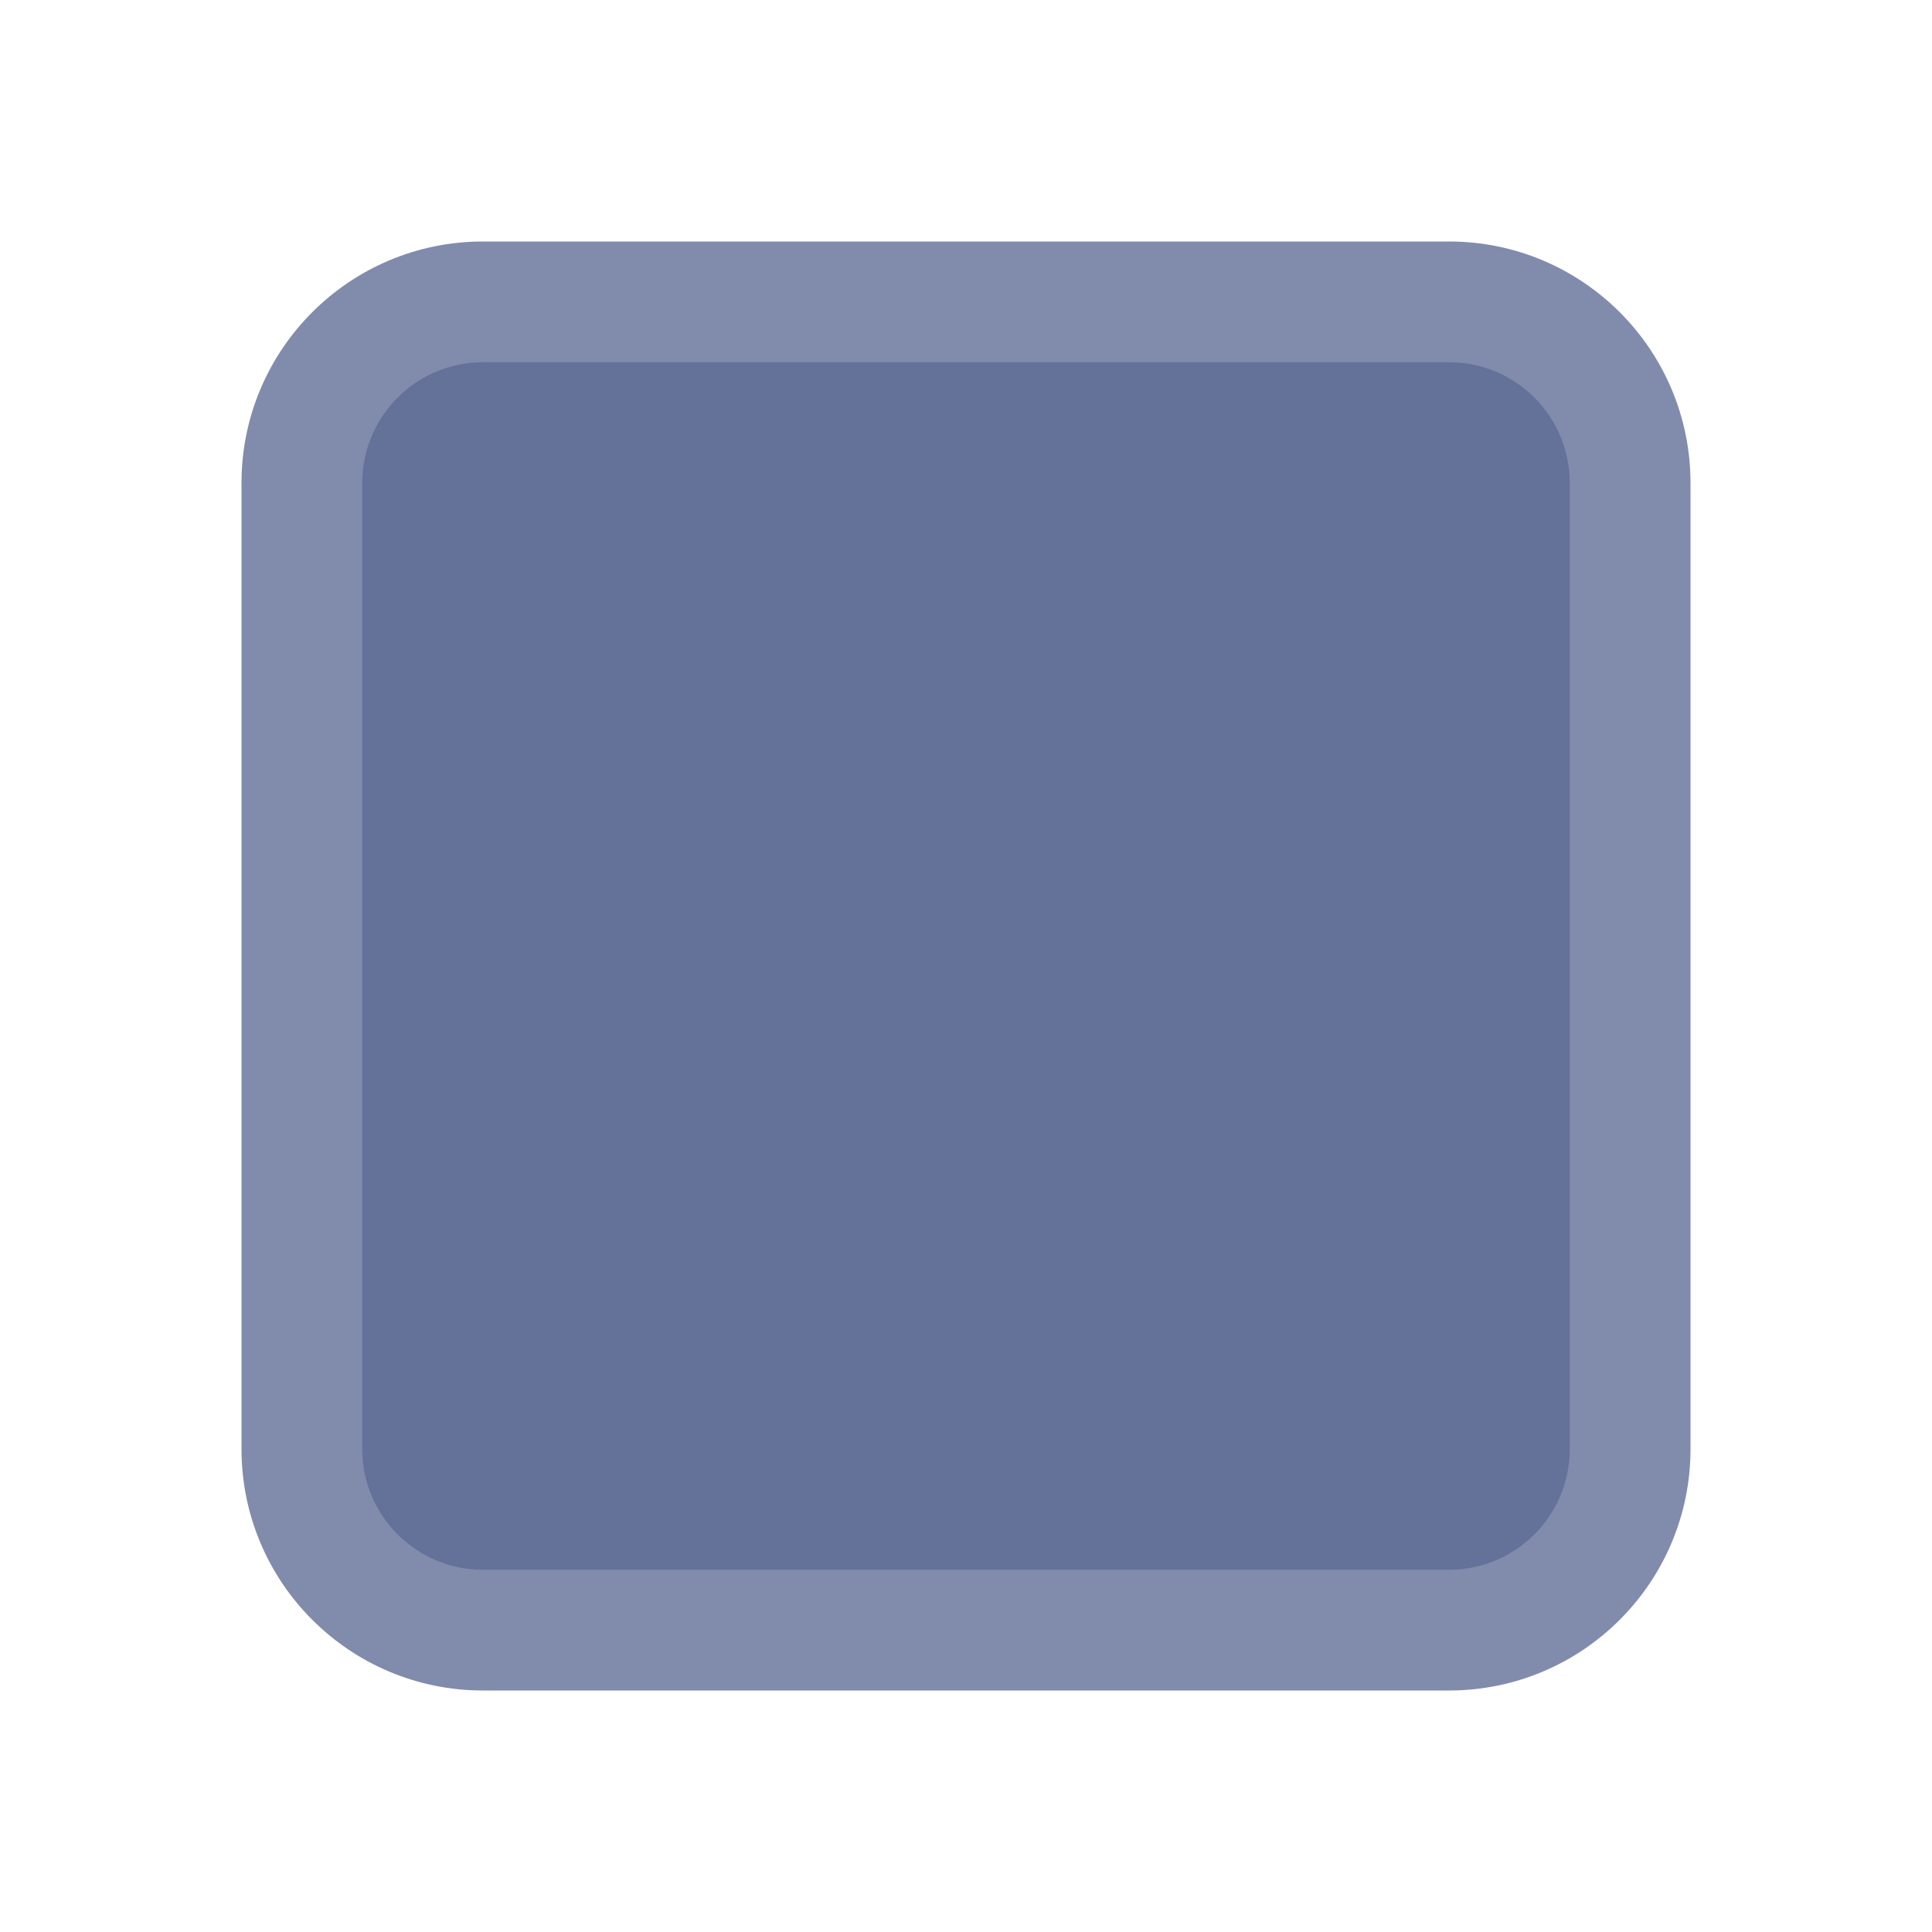
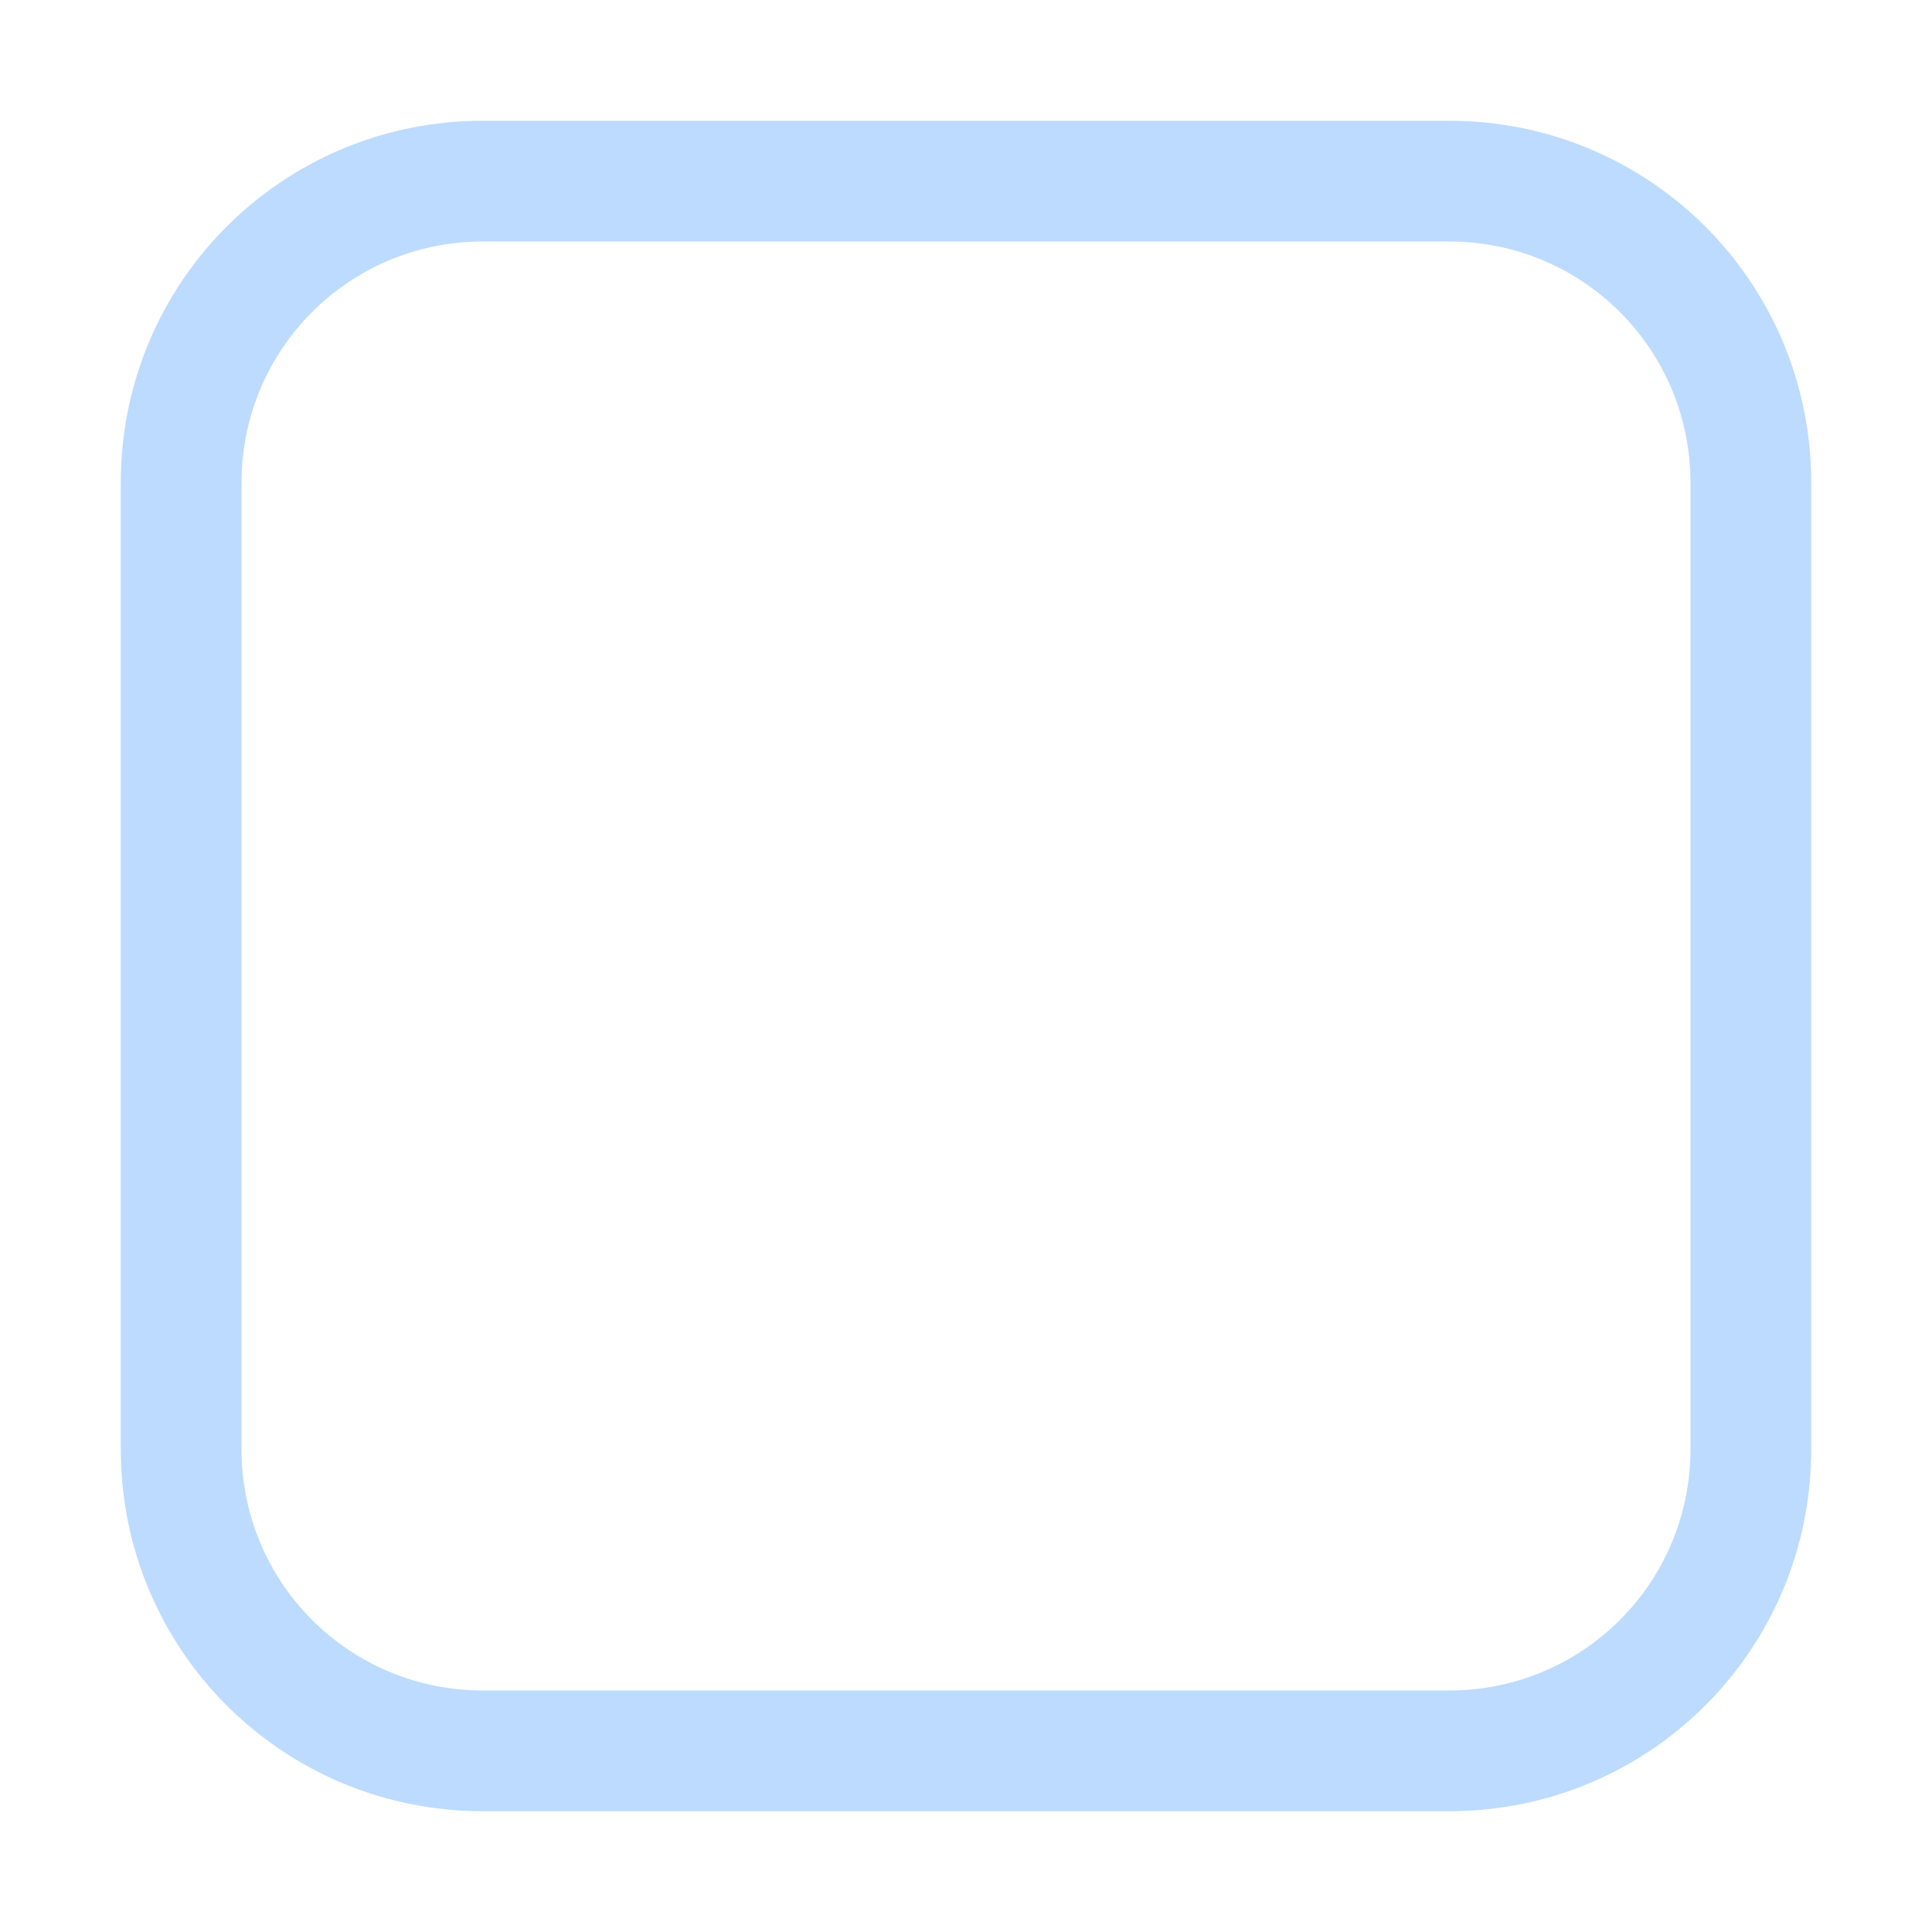
<svg xmlns="http://www.w3.org/2000/svg" width="16" height="16" viewBox="0 0 16 16" id="svg2" version="1.1">
  <defs id="defs4" />
  <g id="layer1" transform="translate(0,-1036.362)">
-     <path style="opacity:1;fill:#818bac;fill-opacity:1;stroke:none;stroke-width:2;stroke-linecap:butt;stroke-linejoin:round;stroke-miterlimit:4;stroke-dasharray:none;stroke-dashoffset:0;stroke-opacity:1" d="M 4 2 A 2 2 0 0 0 2 4 L 2 12 A 2 2 0 0 0 4 14 L 12 14 A 2 2 0 0 0 14 12 L 14 4 A 2 2 0 0 0 12 2 L 4 2 z " transform="translate(0,1036.362)" id="circle4178" />
-     <path style="opacity:1;fill:#647198;fill-opacity:1;stroke:none;stroke-width:2;stroke-linecap:butt;stroke-linejoin:round;stroke-miterlimit:4;stroke-dasharray:none;stroke-dashoffset:0;stroke-opacity:1" d="M 4 3 A 1 1 0 0 0 3 4 L 3 12 A 1 1 0 0 0 4 13 L 12 13 A 1 1 0 0 0 13 12 L 13 4 A 1 1 0 0 0 12 3 L 4 3 z " transform="translate(0,1036.362)" id="rect4188" />
+     <path style="fill:#bddbff;fill-opacity:1;stroke:none;stroke-width:2.8;stroke-miterlimit:4;stroke-dasharray:none;stroke-opacity:1" d="m 4,1037.362 c -1.662,0 -3,1.338 -3,3 v 8 c 0,1.662 1.338,3 3,3 h 8 c 1.662,0 3,-1.338 3,-3 v -8 c 0,-1.662 -1.338,-3 -3,-3 z m 0,1 h 8 c 1.108,0 2,0.892 2,2 v 8 c 0,1.108 -0.892,2 -2,2 H 4 c -1.108,0 -2,-0.892 -2,-2 v -8 c 0,-1.108 0.892,-2 2,-2 z" id="rect838" />
  </g>
</svg>
